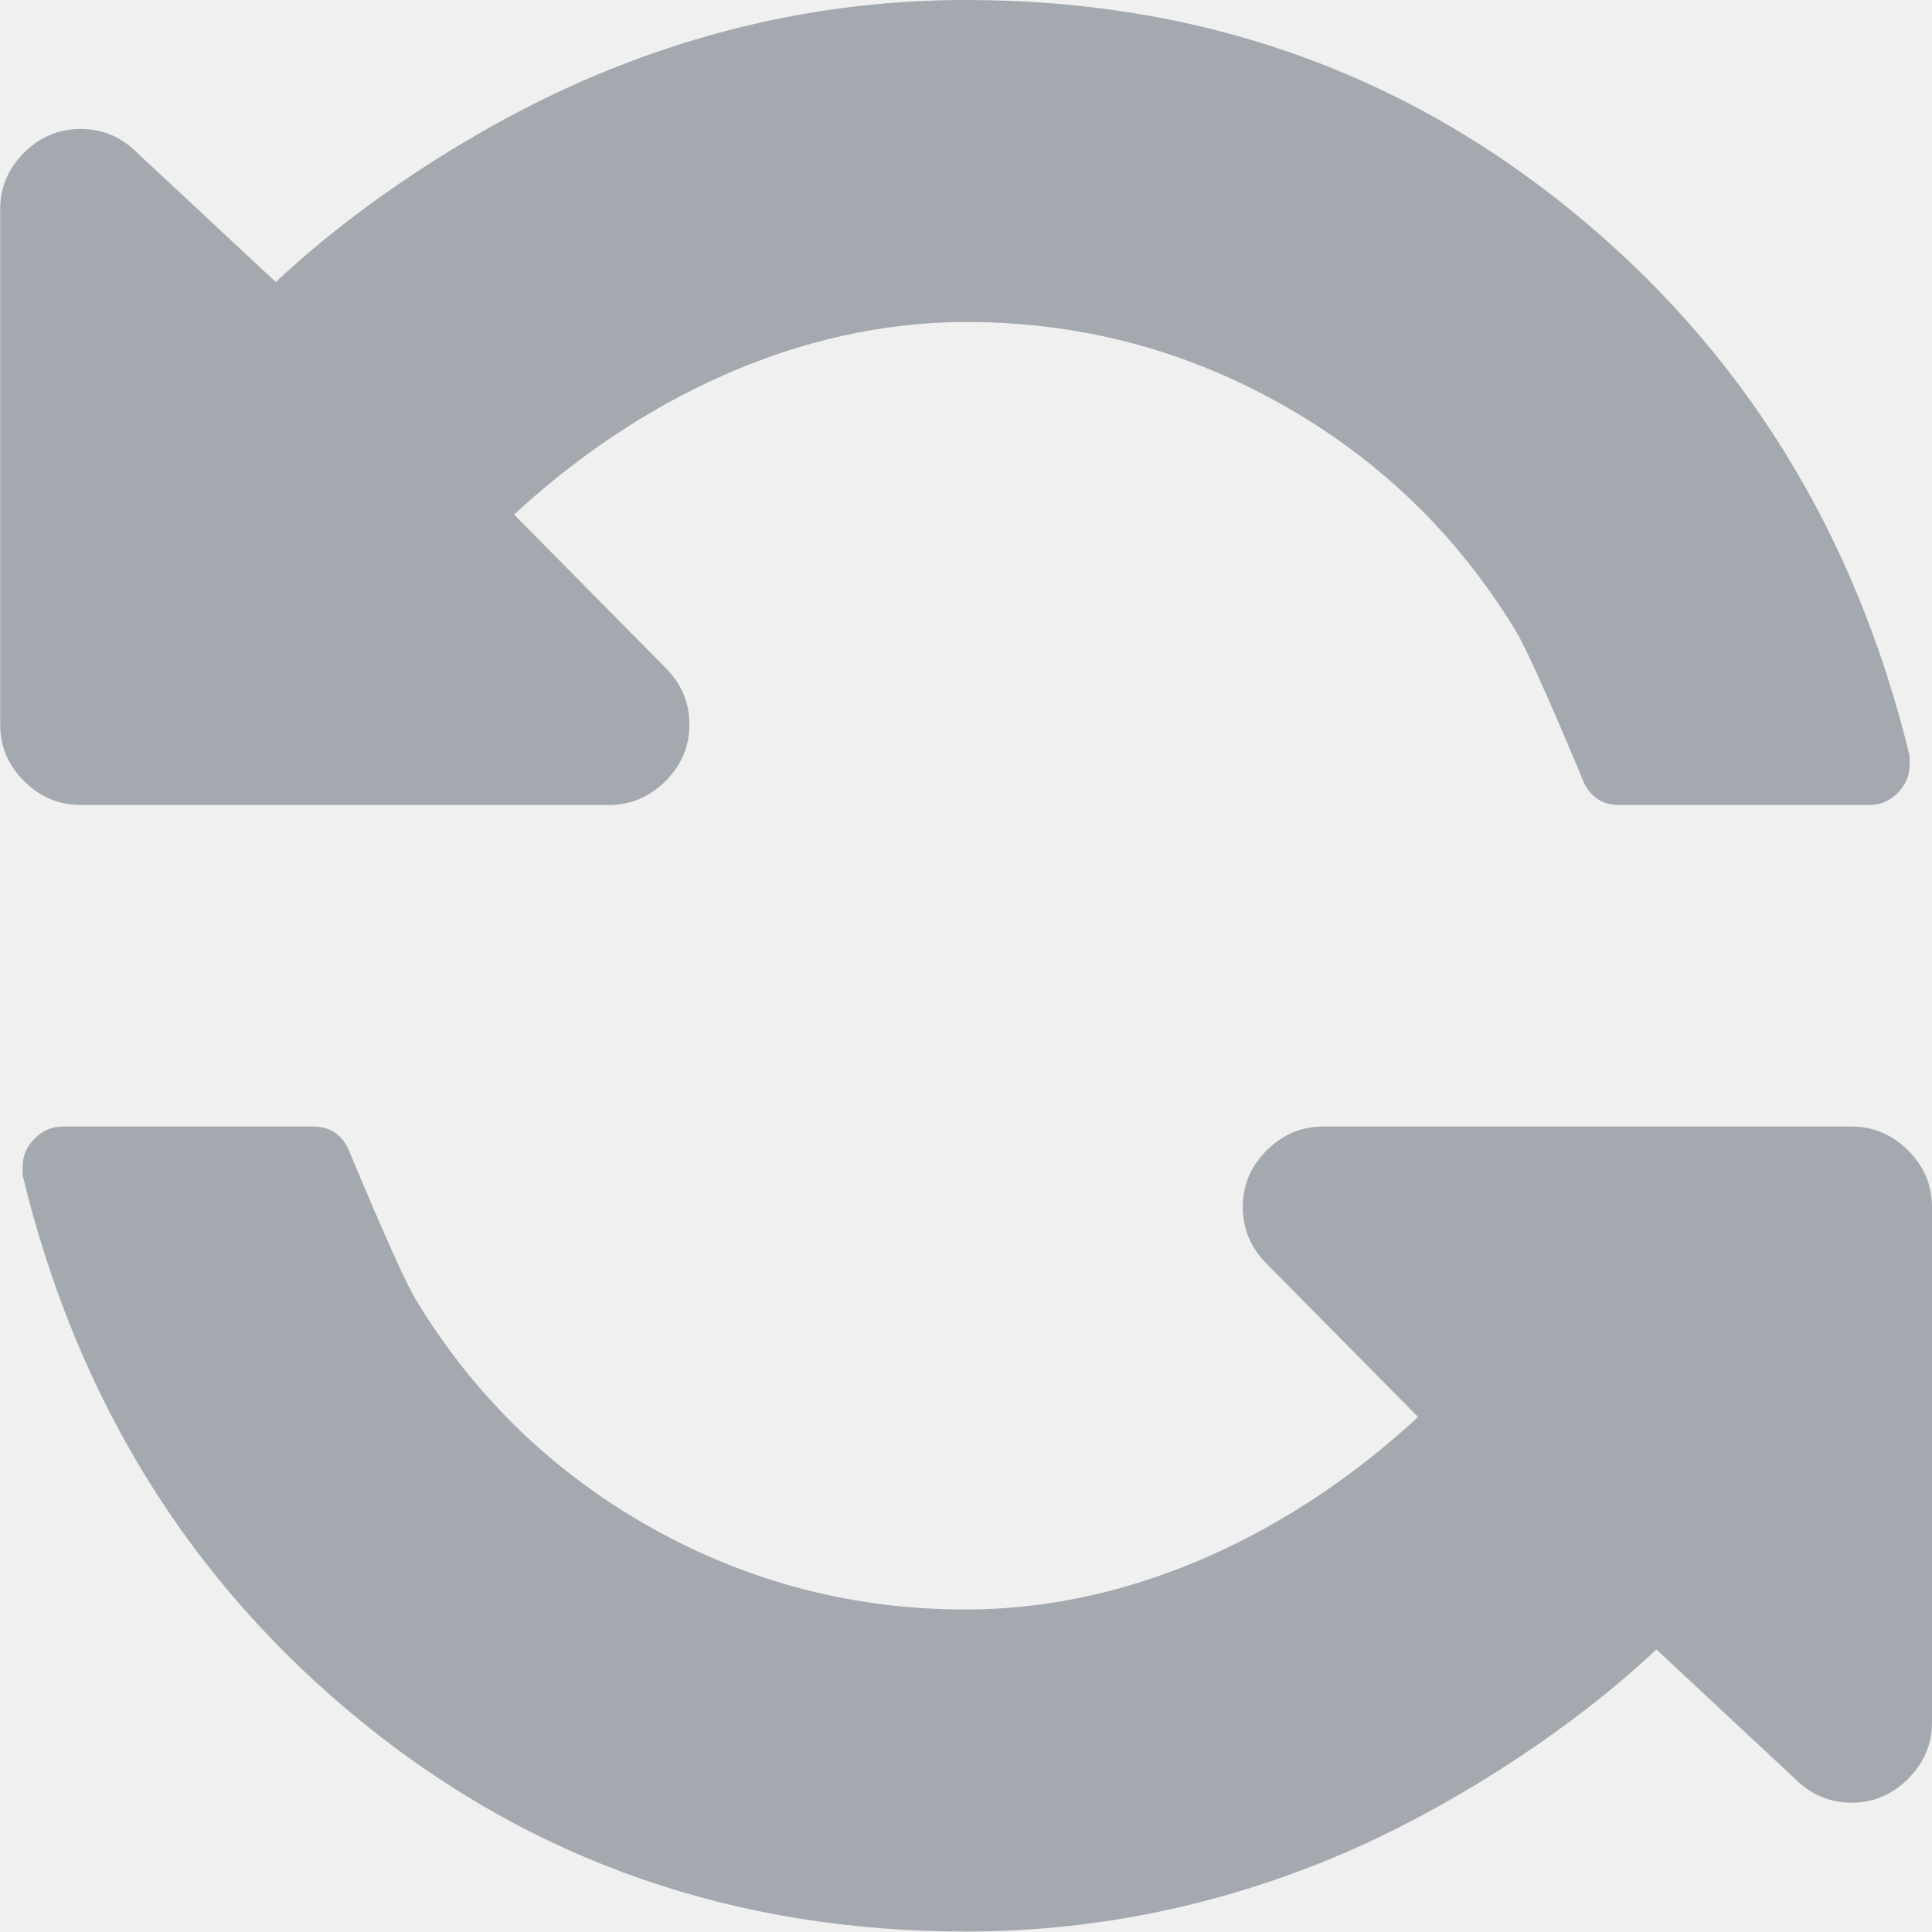
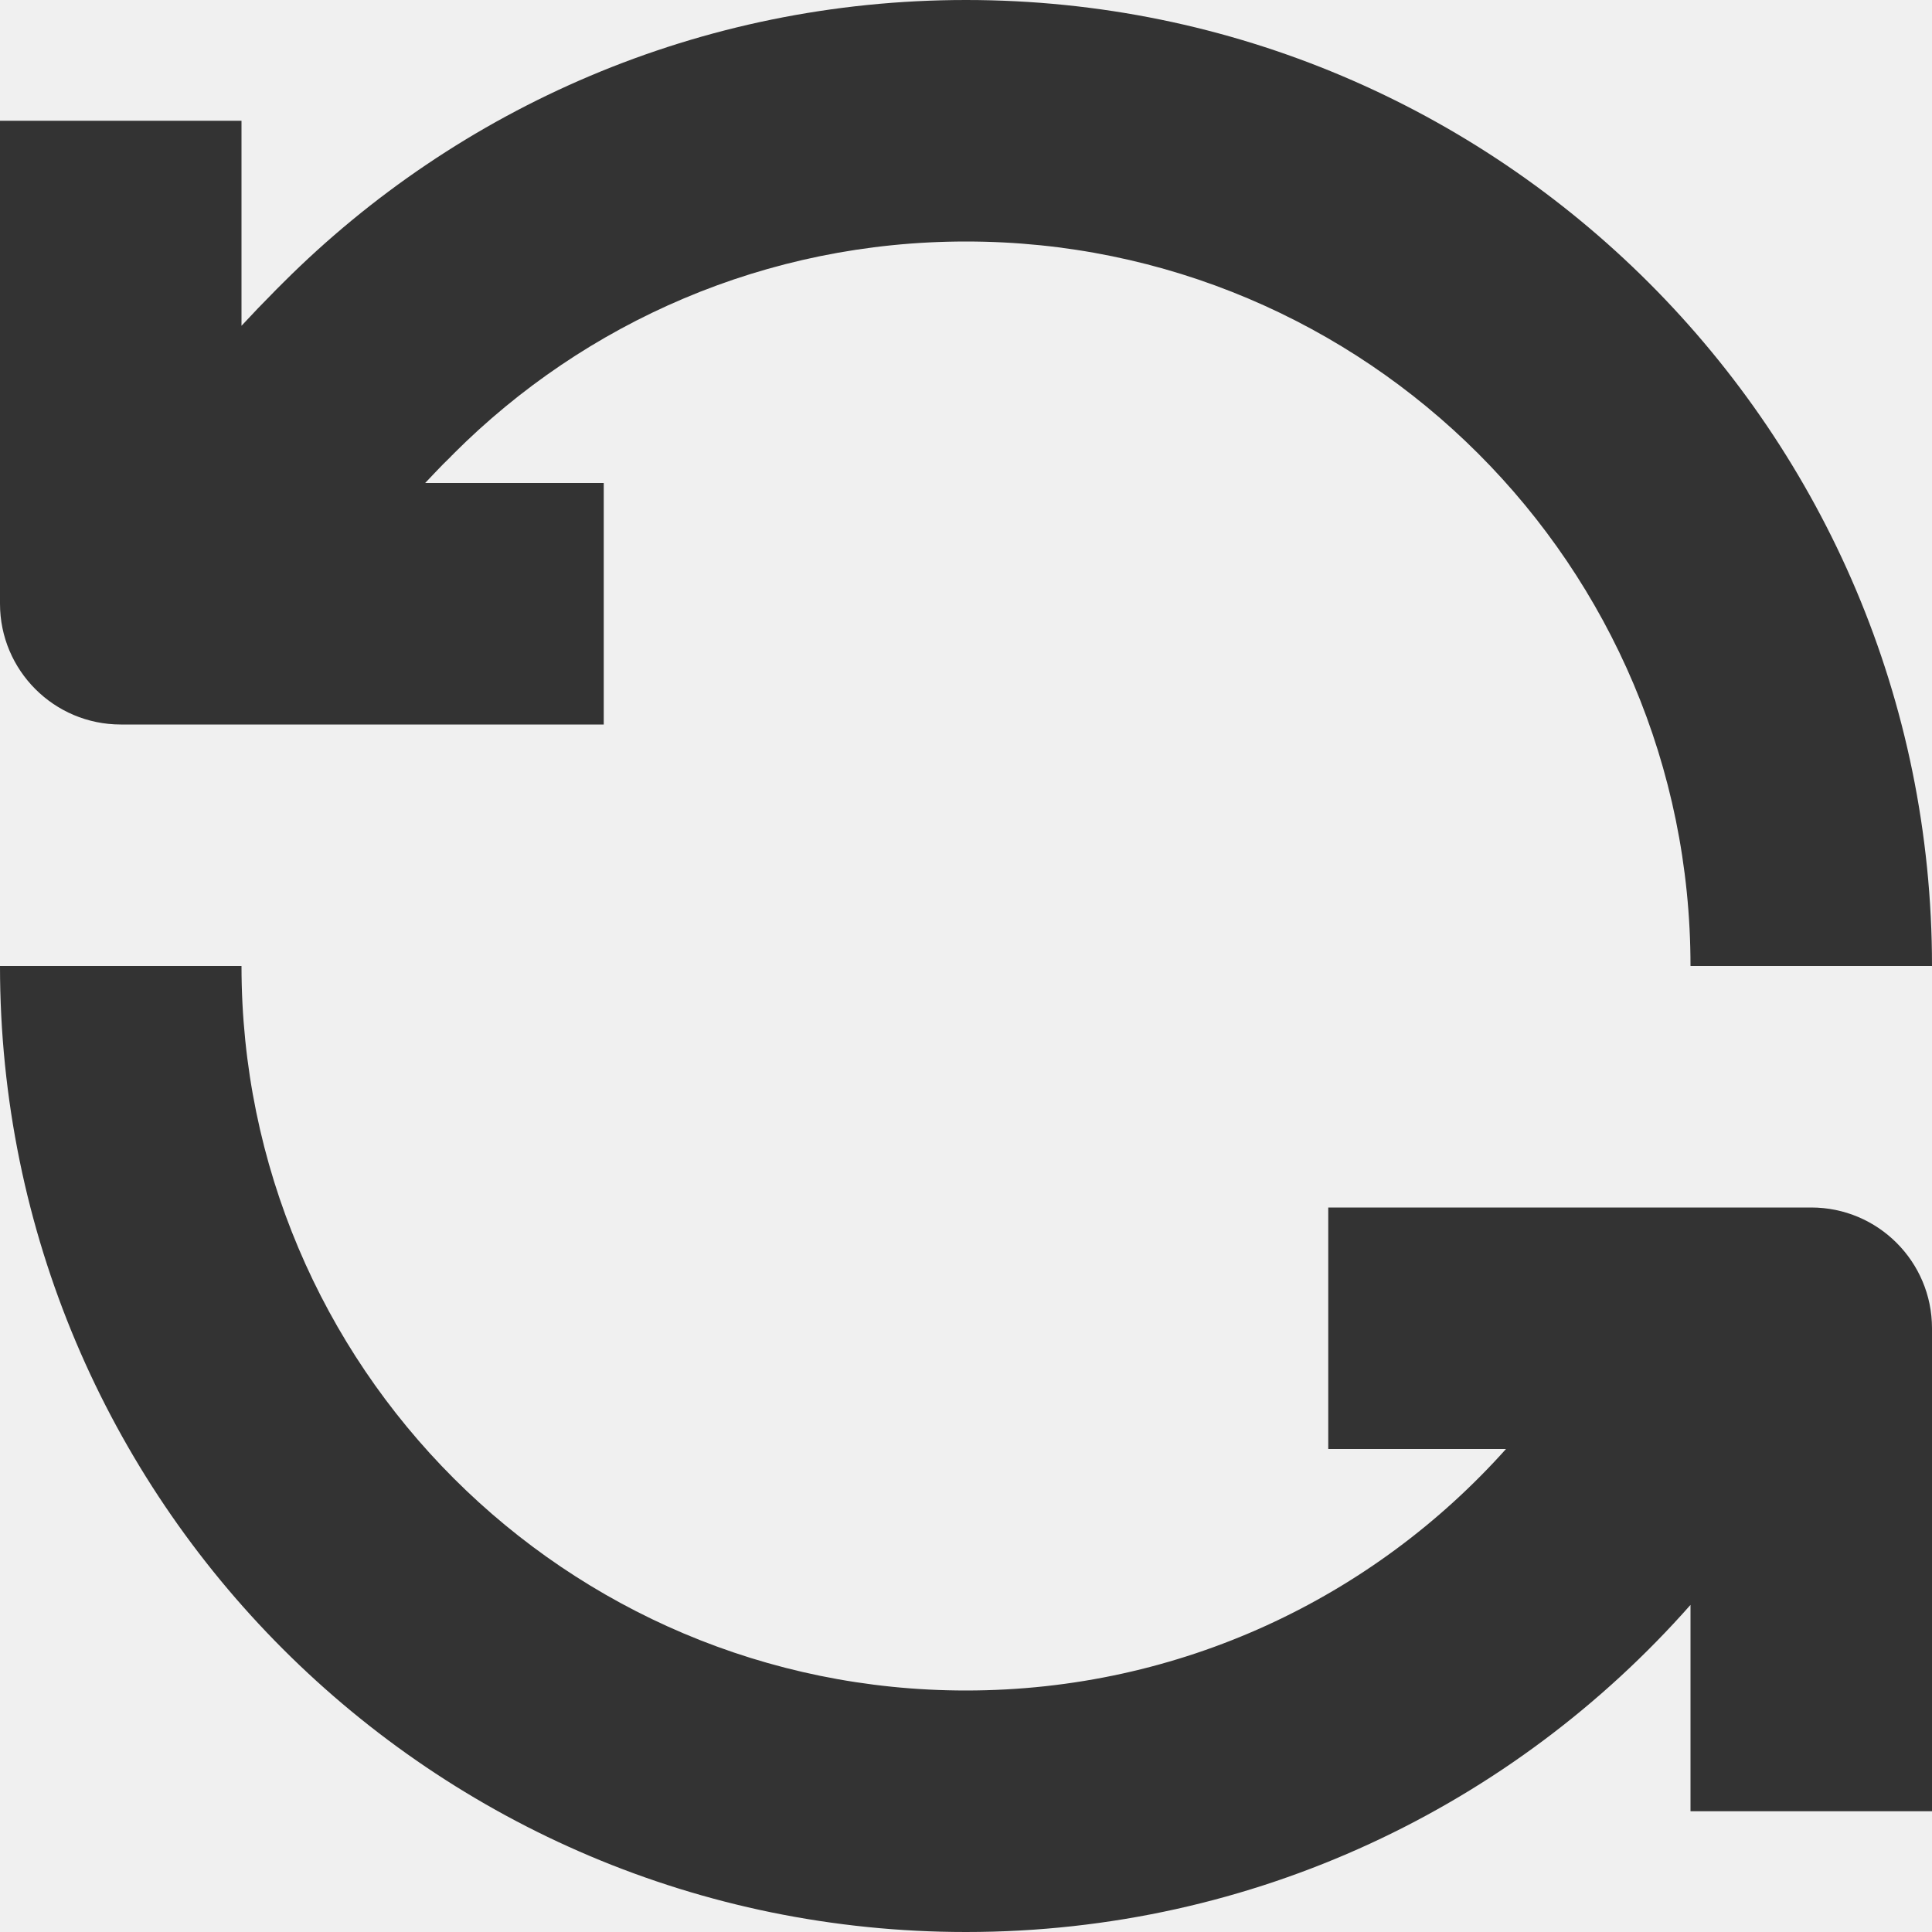
- <svg xmlns="http://www.w3.org/2000/svg" width="12" height="12" viewBox="0 0 12 12" fill="none">
-   <path fill-rule="evenodd" clip-rule="evenodd" d="M0.501 0.801C0.365 0.801 0.248 0.85 0.149 0.949C0.05 1.048 0.001 1.165 0.001 1.301V4.5C0.001 4.635 0.05 4.753 0.149 4.851C0.248 4.95 0.365 5 0.501 5H3.782C3.918 5 4.035 4.95 4.134 4.851C4.233 4.753 4.282 4.635 4.282 4.5C4.282 4.365 4.233 4.247 4.134 4.148L3.193 3.196C3.964 2.483 4.954 2 6.001 2C6.699 2 7.35 2.169 7.954 2.508C8.558 2.846 9.043 3.312 9.407 3.906C9.465 3.995 9.603 4.299 9.821 4.82C9.863 4.94 9.941 5 10.056 5H11.611C11.678 5 11.737 4.975 11.786 4.926C11.836 4.876 11.861 4.818 11.861 4.75V4.695C11.522 3.299 10.819 2.168 9.751 1.301C8.683 0.434 7.433 0 6.001 0C5.241 0 4.501 0.144 3.782 0.434C3.063 0.722 2.271 1.226 1.713 1.752L0.852 0.949C0.753 0.85 0.636 0.801 0.501 0.801ZM11.5 11.197C11.636 11.197 11.753 11.147 11.852 11.048C11.951 10.949 12 10.832 12 10.697V7.497C12 7.362 11.951 7.245 11.852 7.146C11.753 7.047 11.636 6.997 11.5 6.997H8.219C8.084 6.997 7.966 7.047 7.867 7.146C7.768 7.245 7.719 7.362 7.719 7.497C7.719 7.633 7.768 7.75 7.867 7.849L8.808 8.801C8.037 9.514 7.047 9.997 6 9.997C5.302 9.997 4.651 9.828 4.047 9.49C3.443 9.151 2.958 8.685 2.594 8.091C2.536 8.003 2.398 7.698 2.18 7.177C2.138 7.057 2.06 6.997 1.945 6.997H0.391C0.323 6.997 0.264 7.022 0.215 7.072C0.165 7.121 0.141 7.18 0.141 7.247V7.302C0.479 8.698 1.182 9.829 2.25 10.697C3.318 11.564 4.568 11.997 6 11.997C6.76 11.997 7.5 11.853 8.219 11.564C8.938 11.275 9.73 10.771 10.288 10.245L11.149 11.048C11.248 11.147 11.365 11.197 11.5 11.197Z" fill="#A3A9AE" />
+ <svg xmlns="http://www.w3.org/2000/svg" width="16" height="16" viewBox="0 0 16 16" fill="none">
+   <g clip-path="url(#clip0_28469_41696)">
+     <path fill-rule="evenodd" clip-rule="evenodd" d="M3.757 3.757C4.844 2.67 6.343 2 8 2C11.314 2 14 4.686 14 8H16C16 3.582 12.418 0 8 0C5.794 0 3.795 0.894 2.349 2.337L2.347 2.339L2.324 2.362C2.304 2.381 2.277 2.409 2.243 2.444C2.182 2.505 2.1 2.59 2 2.698V1H0V5C0 5.552 0.448 6 1 6H5V4H3.521C3.582 3.935 3.632 3.883 3.669 3.845C3.696 3.818 3.716 3.798 3.729 3.786L3.741 3.773L3.743 3.771L3.743 3.771L3.743 3.771L3.743 3.771L3.75 3.765L3.757 3.757ZM8 14C4.686 14 2 11.314 2 8H0C0 12.418 3.582 16 8 16C10.39 16 12.535 14.951 14 13.291V15H16V11C16 10.448 15.552 10 15 10H11V12H12.472C11.373 13.229 9.776 14 8 14Z" fill="#333333" />
+   </g>
+   <defs>
+     <clipPath id="clip0_28469_41696">
+       <rect width="16" height="16" fill="white" />
+     </clipPath>
+   </defs>
</svg>
